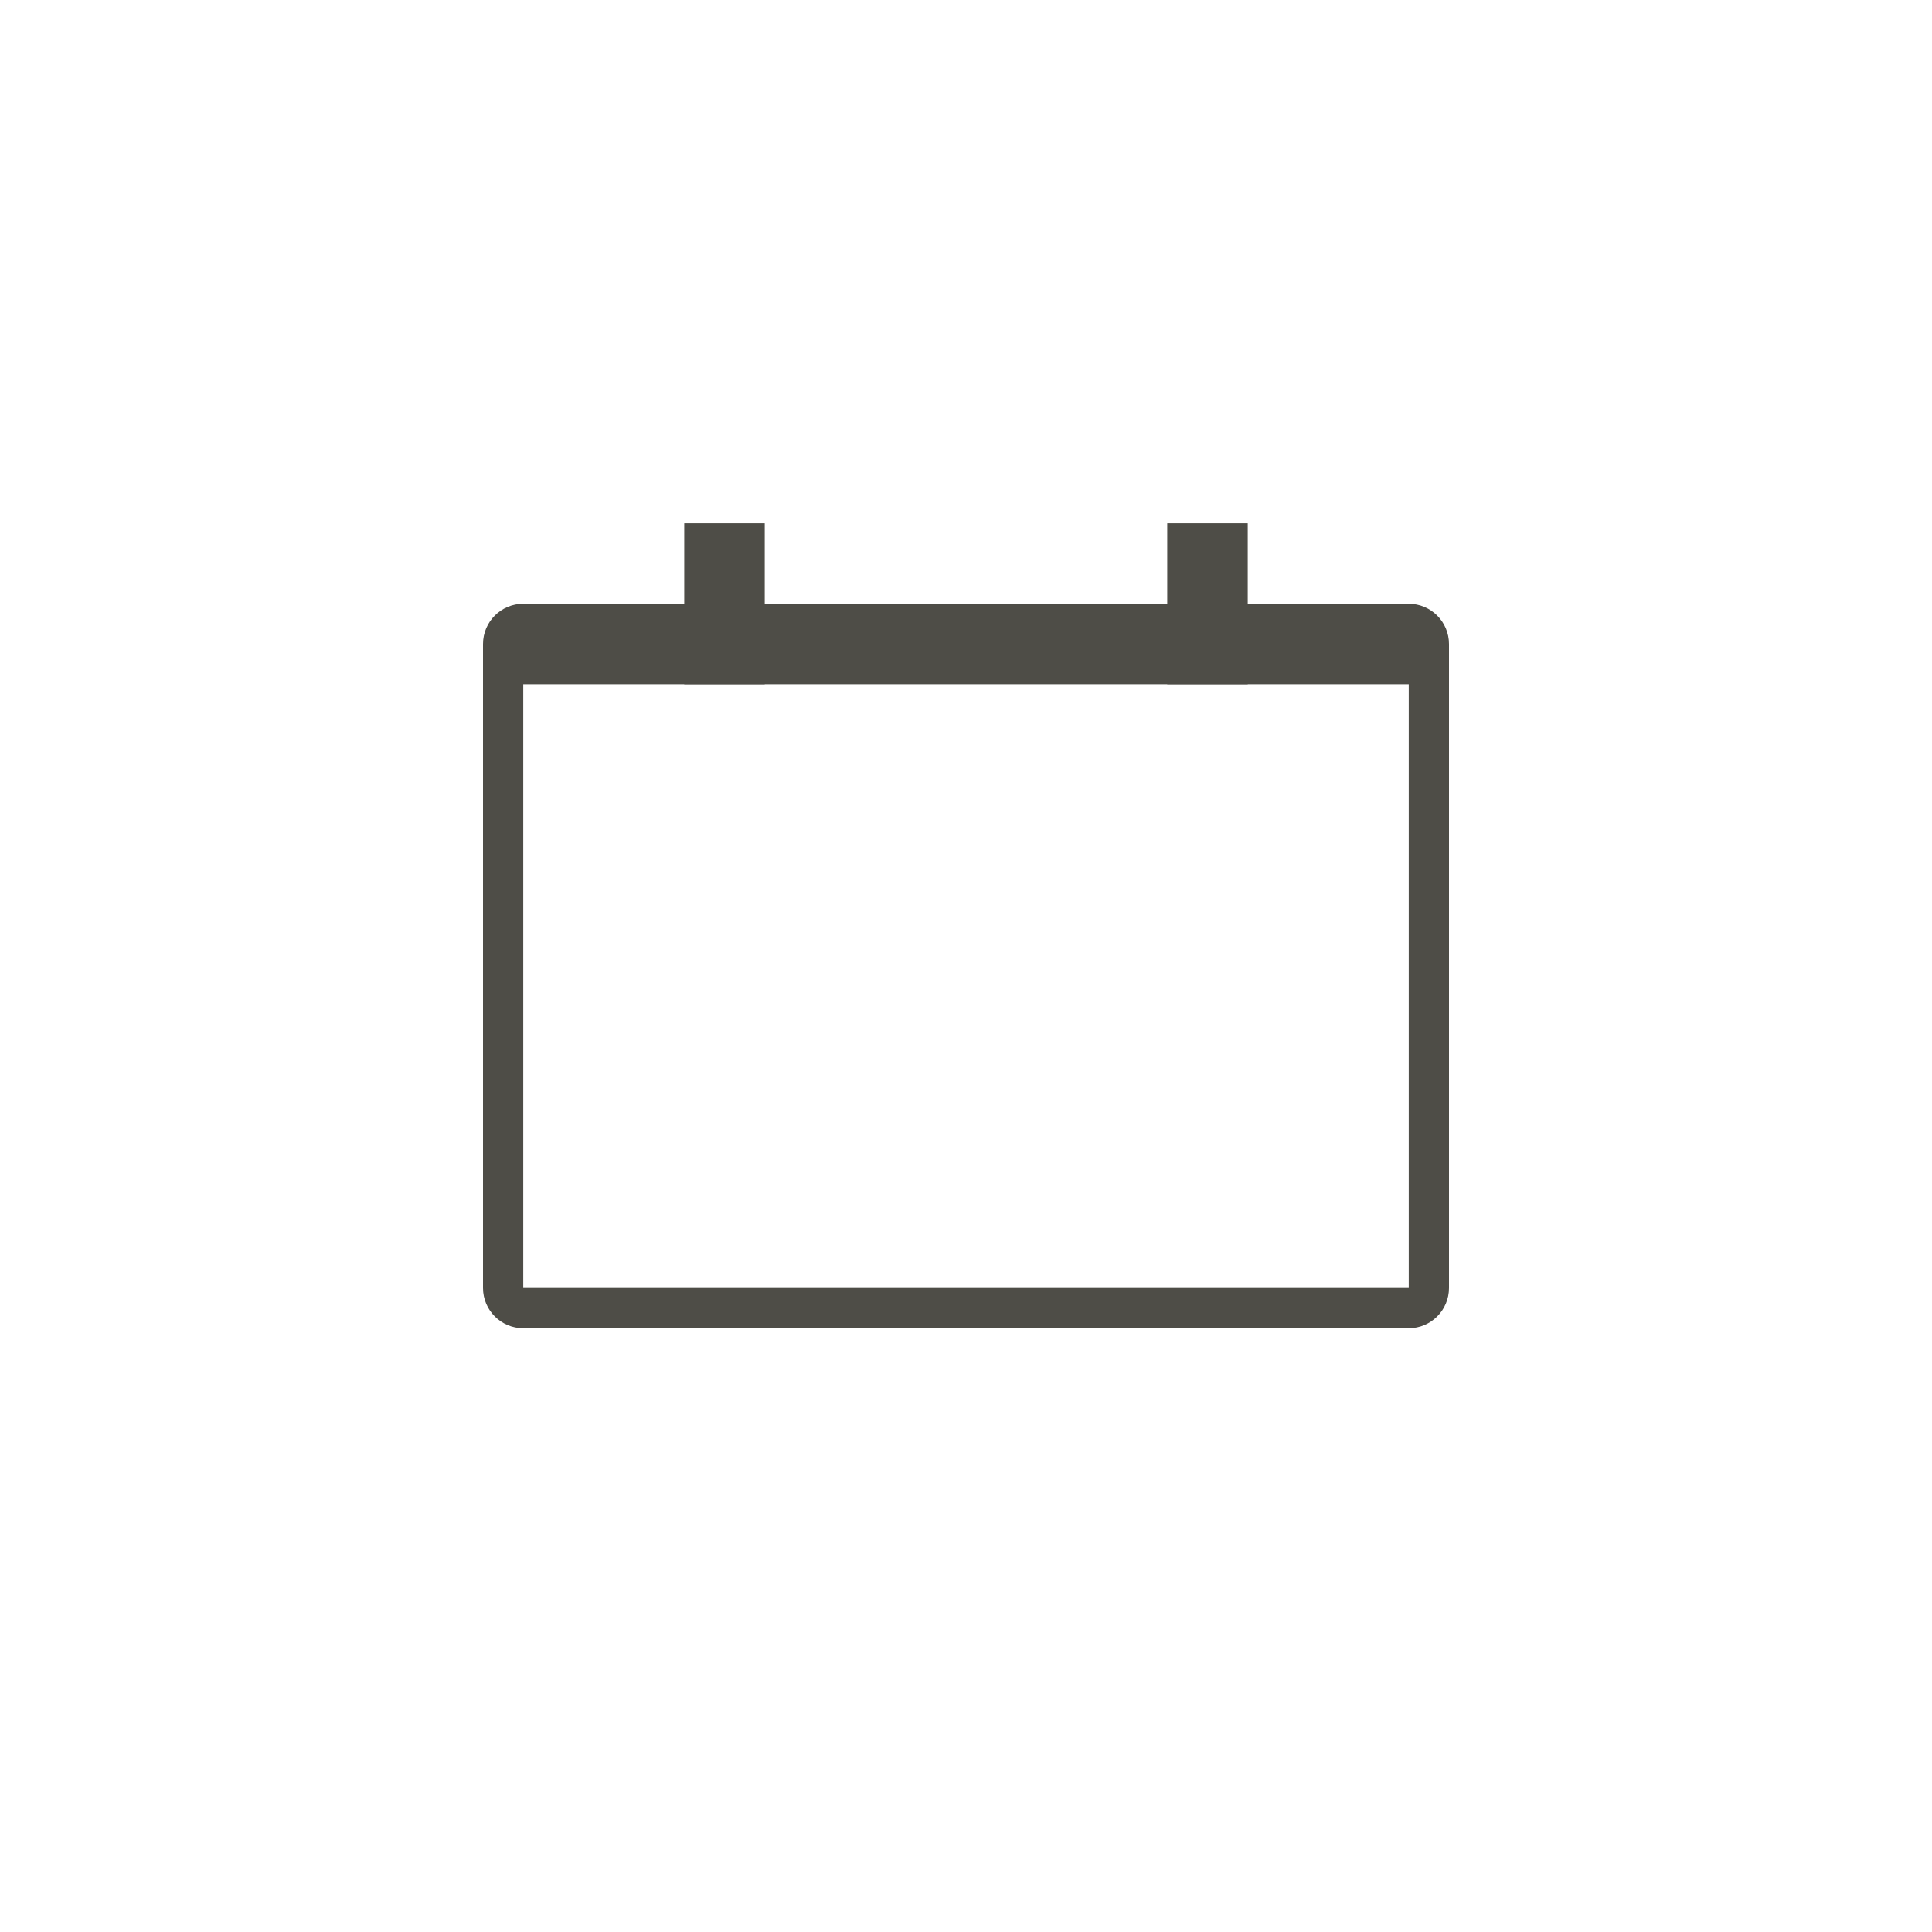
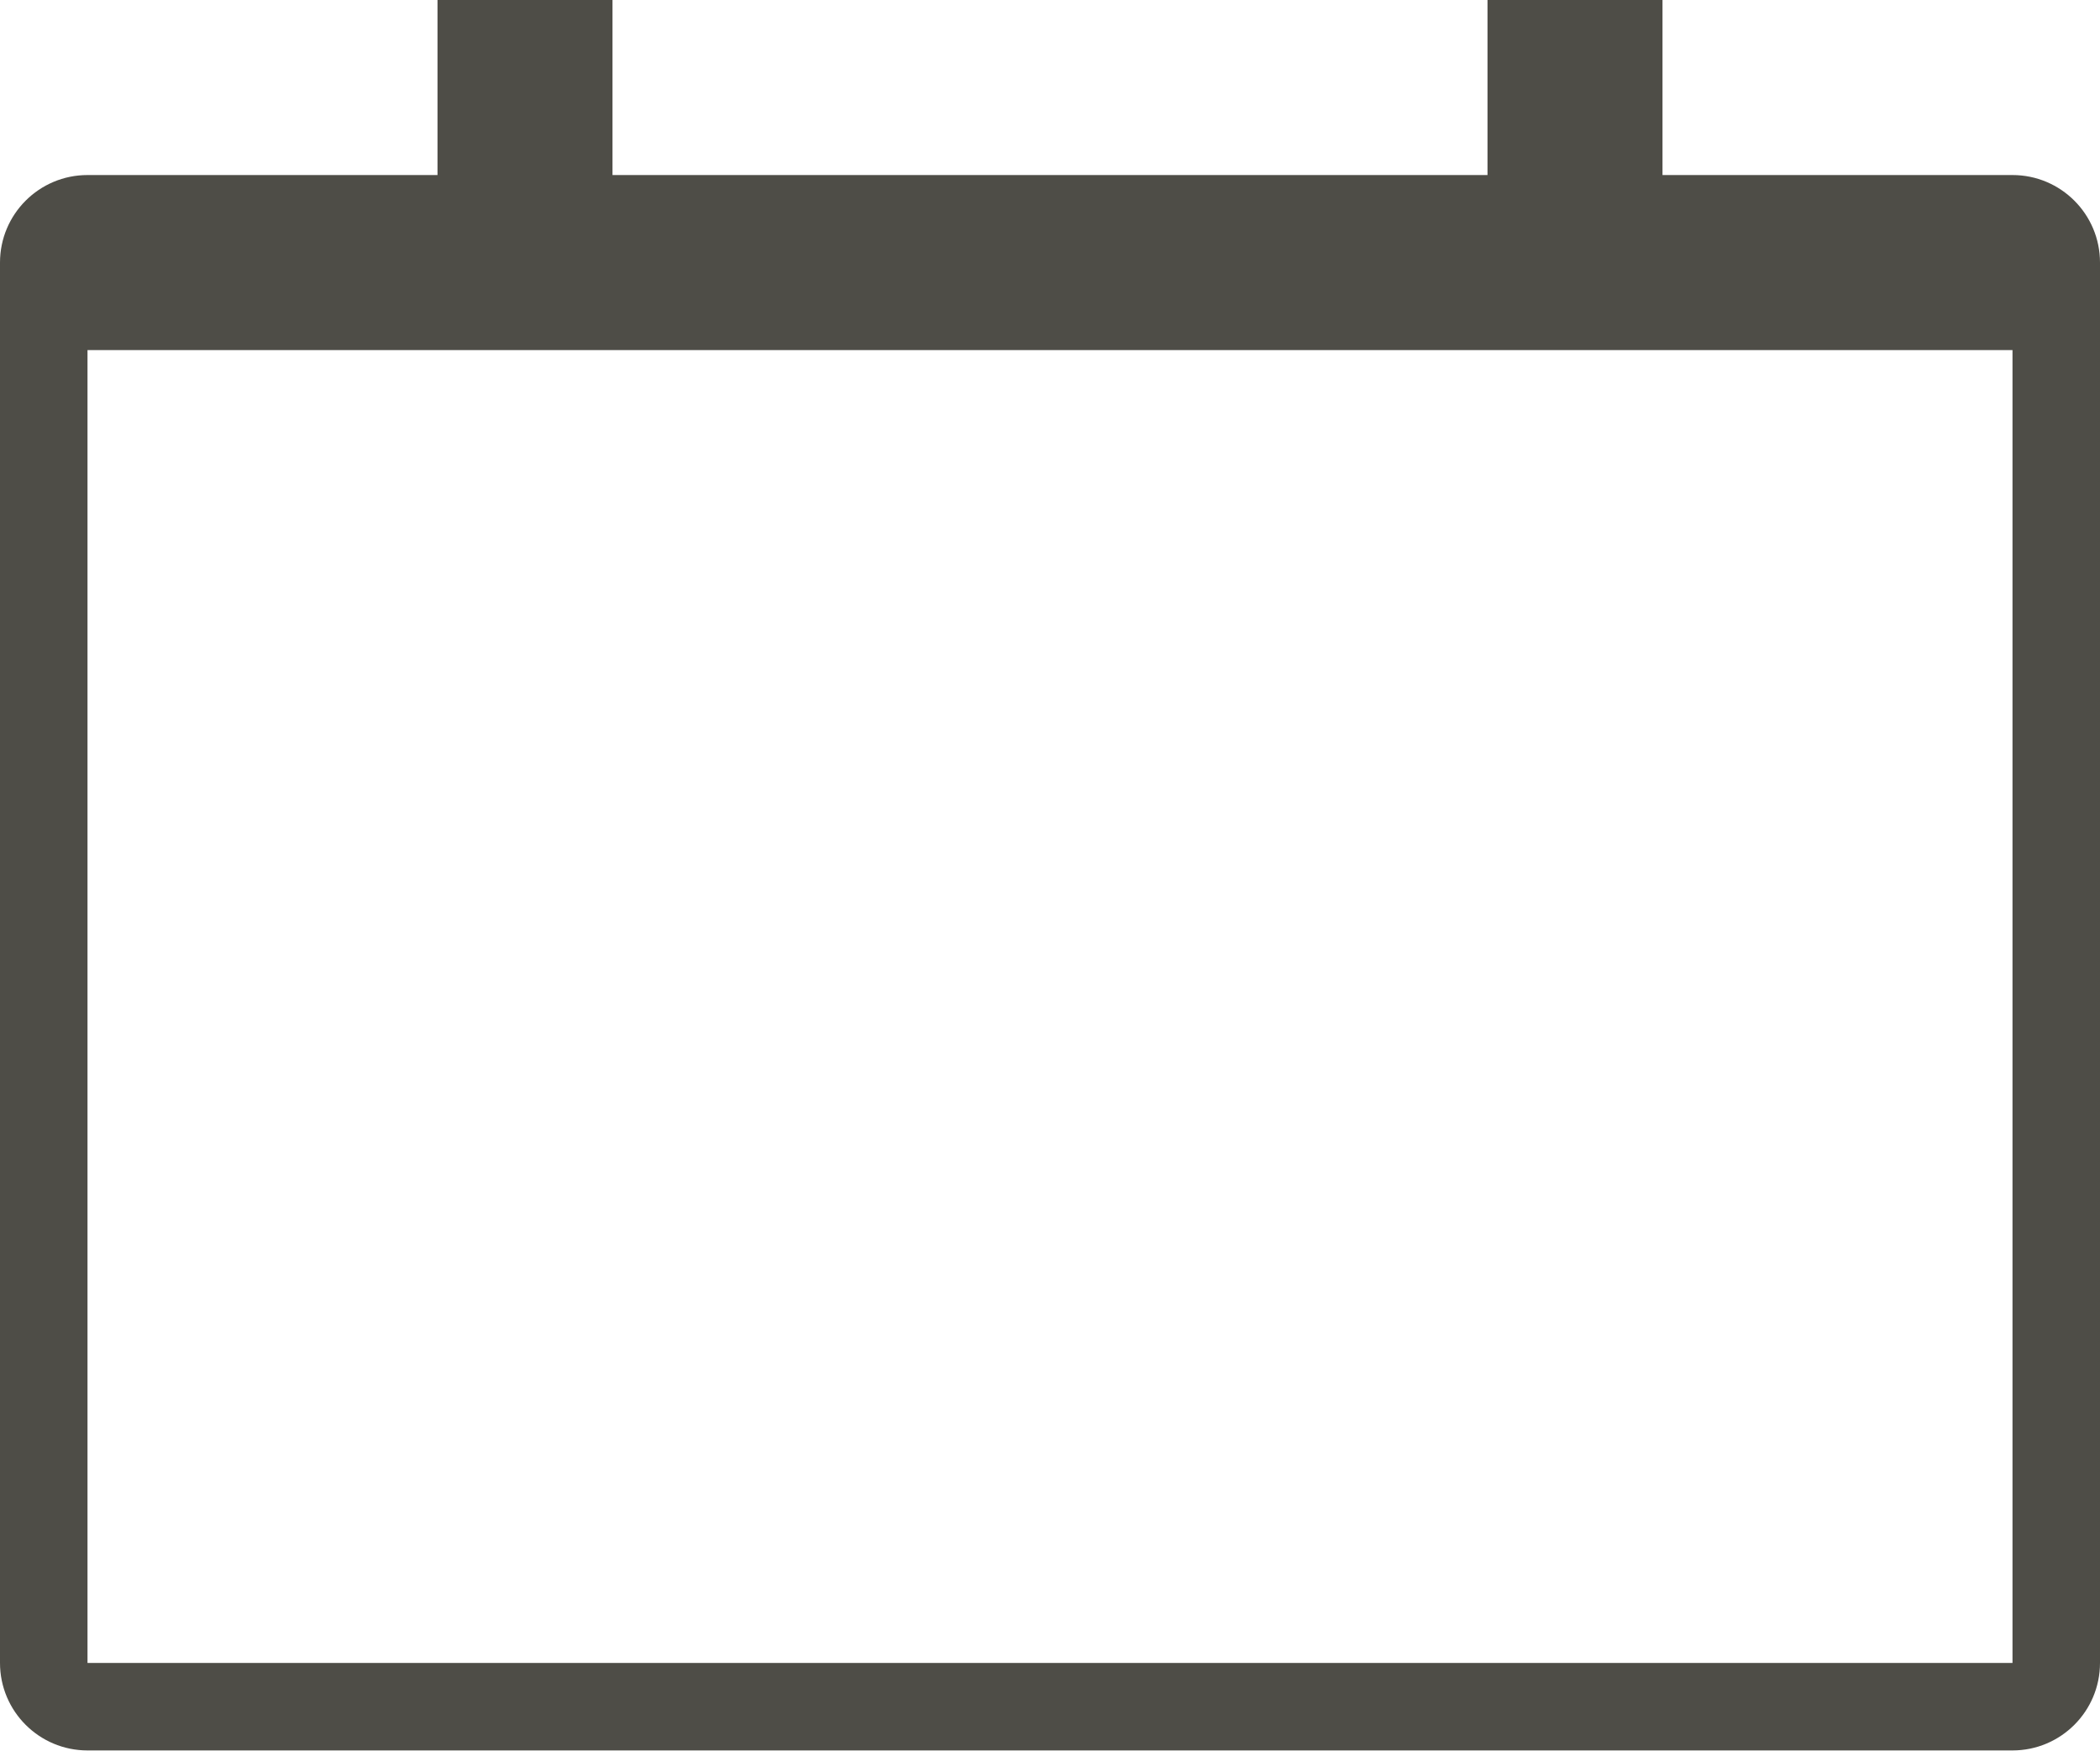
- <svg xmlns="http://www.w3.org/2000/svg" width="48" height="48" viewBox="0 0 48 48">
-   <g fill="#4E4D47" fill-rule="evenodd">
-     <path d="M35 15a1 1 0 0 1 1 1v16a1 1 0 0 1-1 1H13a1 1 0 0 1-1-1V16a1 1 0 0 1 1-1h22zm0 2H13v15h22V17z" />
-     <path d="M17 13h2v4h-2zM29 13h2v4h-2z" />
+ <svg xmlns="http://www.w3.org/2000/svg" width="24" height="20">
+   <g fill="none" fill-rule="evenodd">
+     <path d="M0-1h24v24H0z" />
+     <path d="M7 0v2h10V0h2v2h4a1 1 0 011 1v16a1 1 0 01-1 1H1a1 1 0 01-1-1V3a1 1 0 011-1h4V0h2zm16 4H1v15h22V4z" fill="#4E4D47" />
  </g>
</svg>
